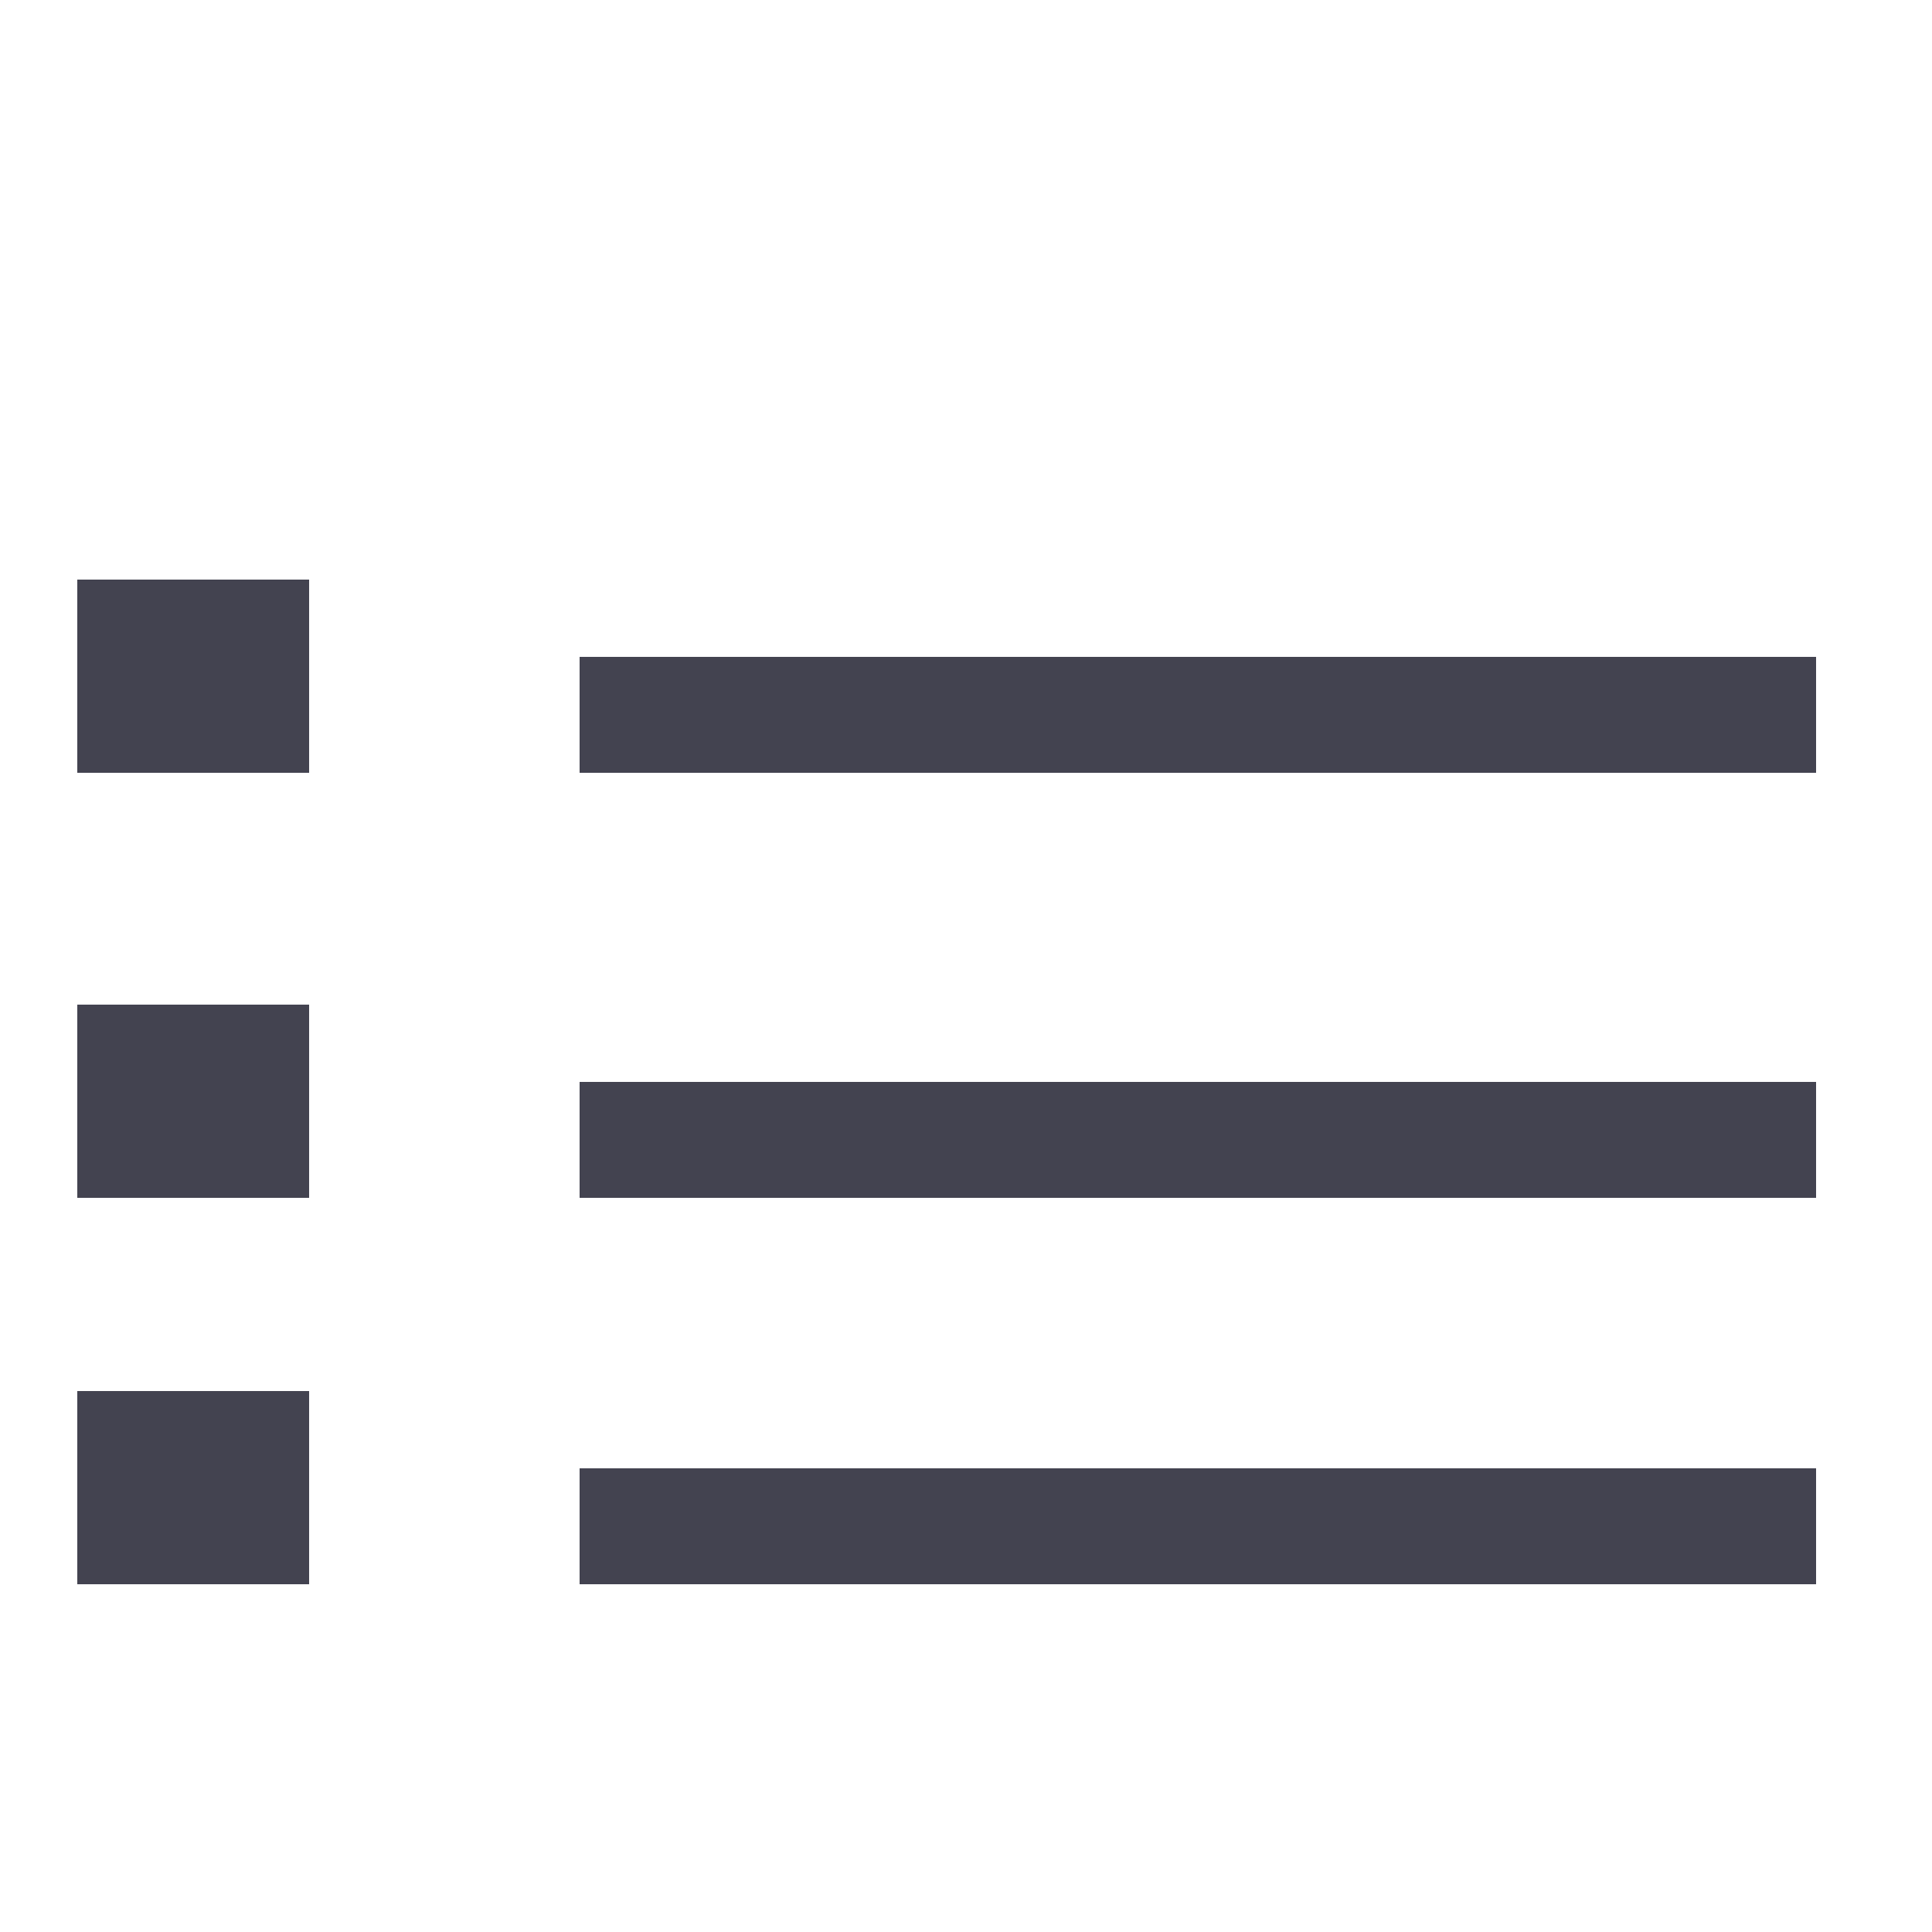
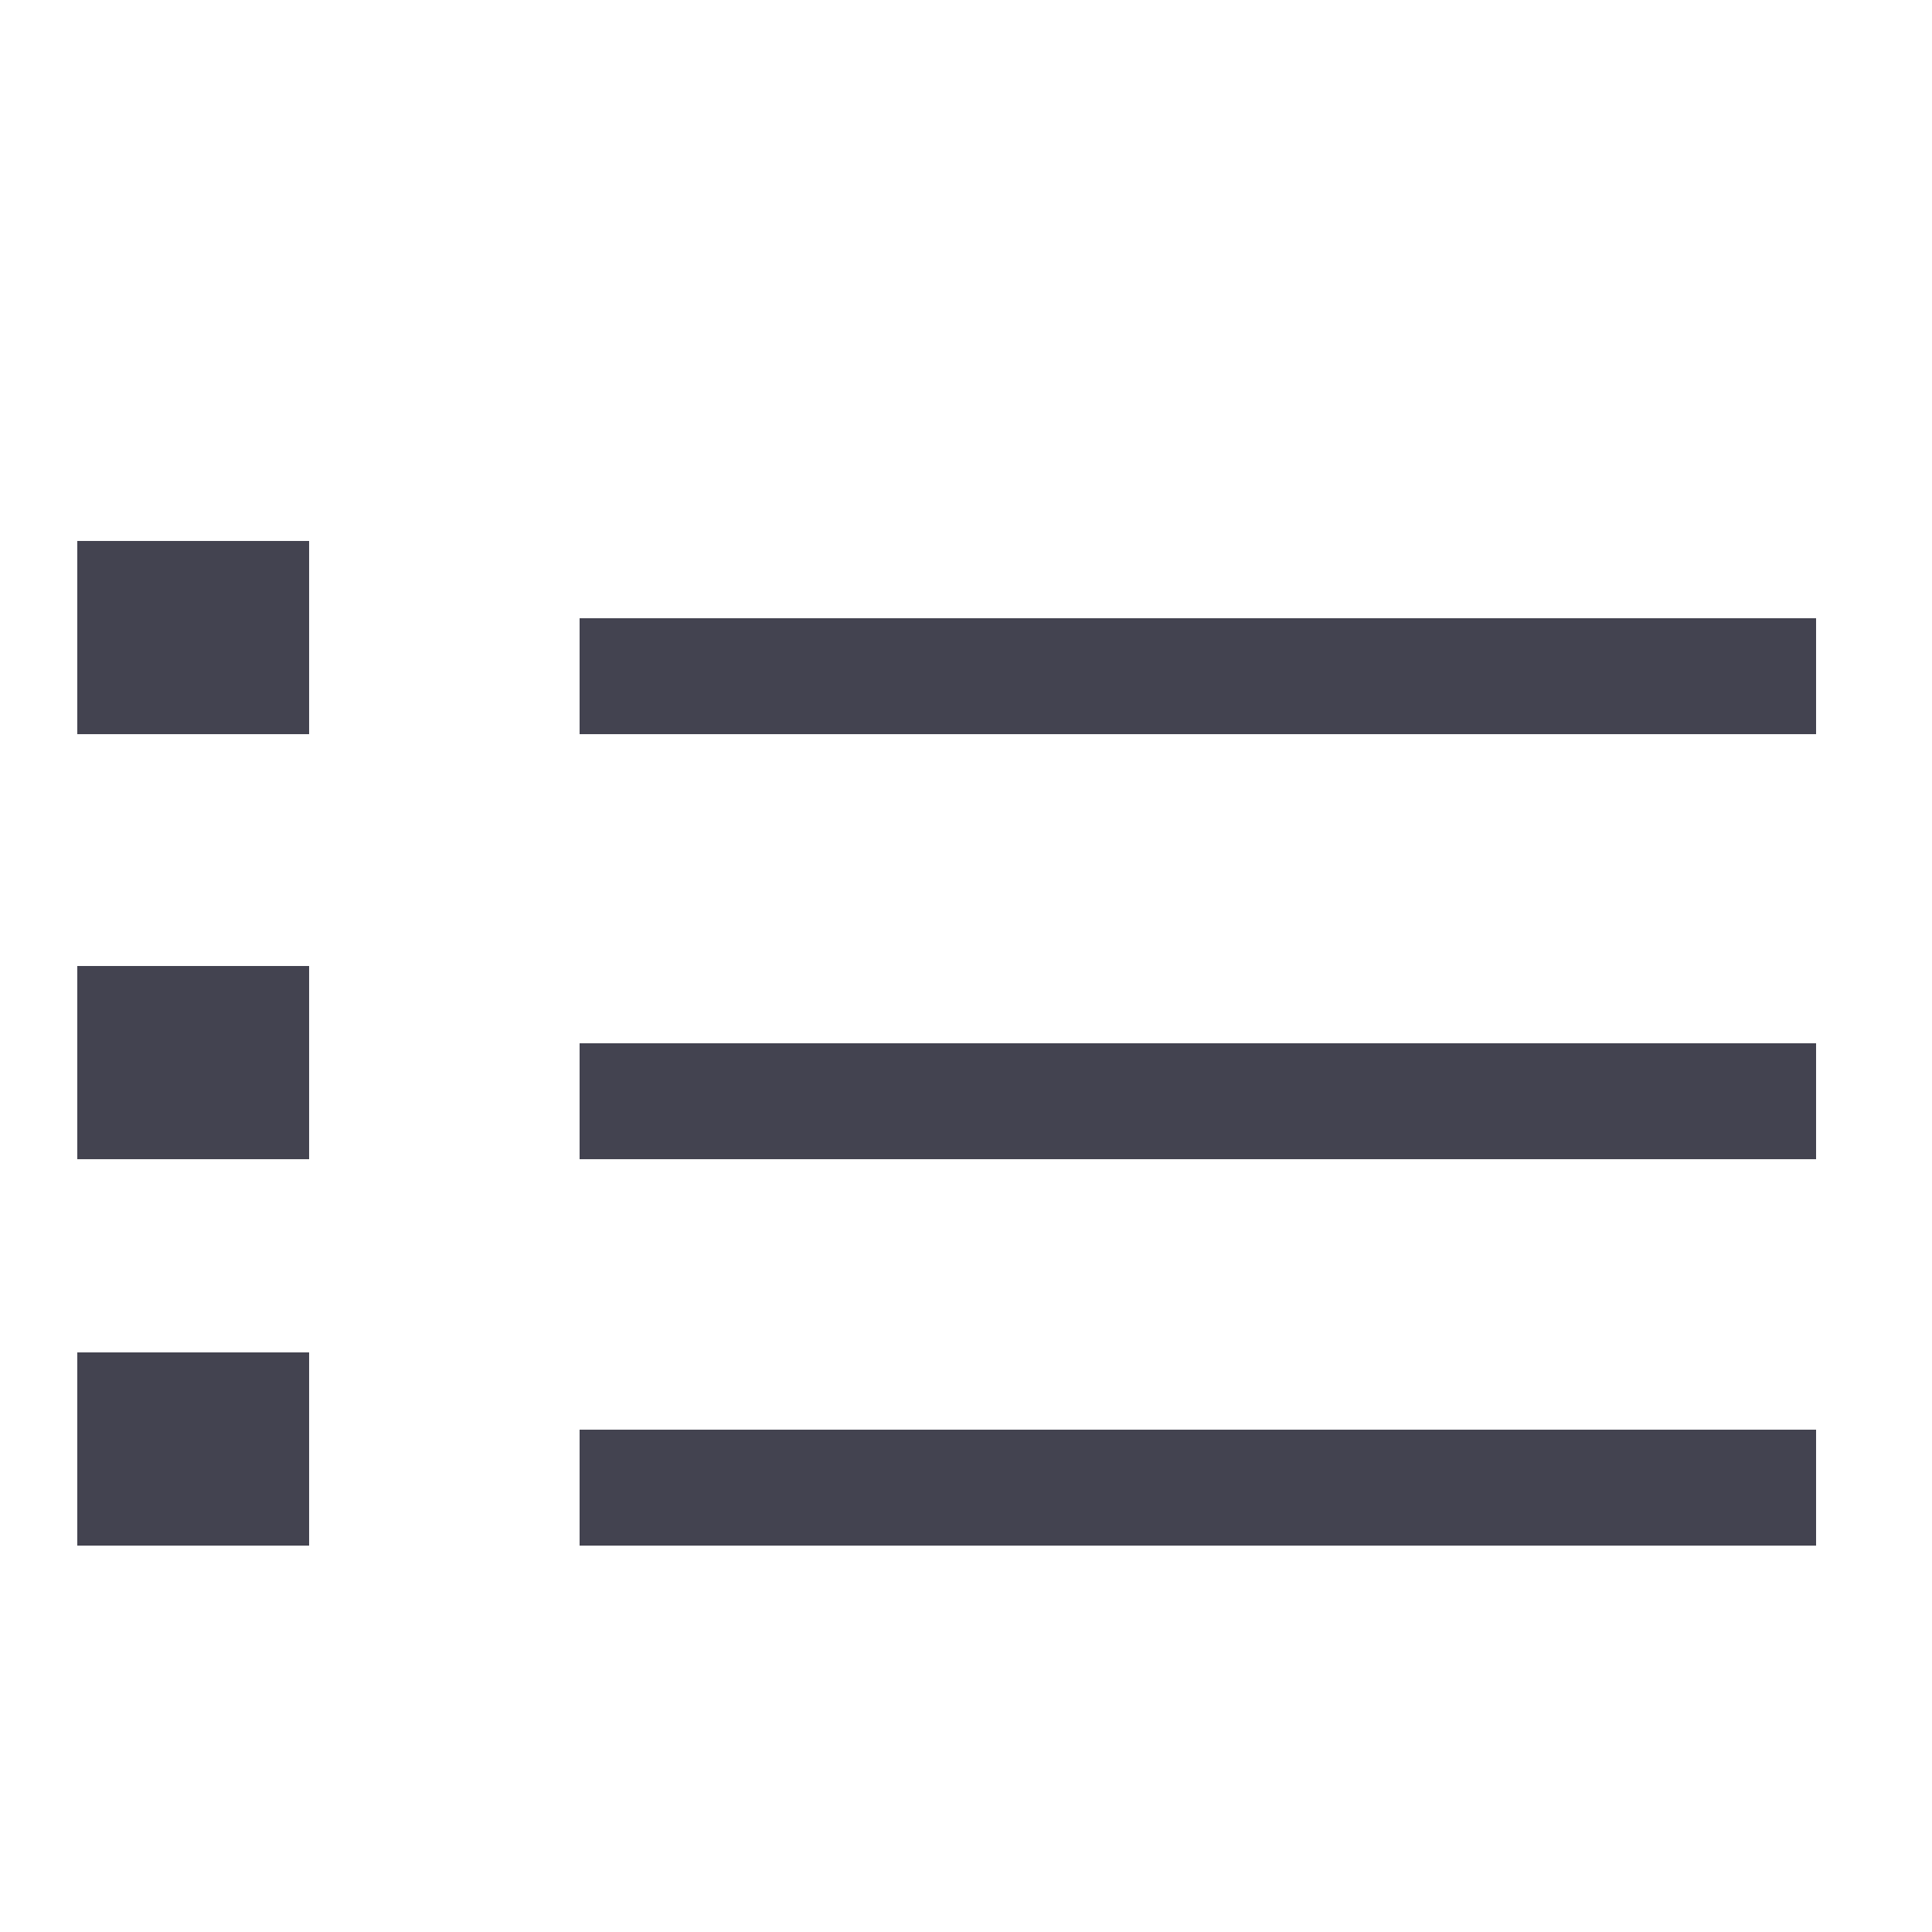
<svg xmlns="http://www.w3.org/2000/svg" width="1000" height="1000" id="svg11278" version="1.1">
  <defs id="defs11280" />
  <g id="layer1" transform="translate(0,-52.3622)">
    <g transform="translate(355,2034)" id="g16256" />
-     <rect y="612.362" x="300" height="60" width="640" id="rect13304" style="color:#000000;fill:#434350;fill-opacity:1;fill-rule:nonzero;stroke:none;stroke-width:3;marker:none;visibility:visible;display:inline;overflow:visible;enable-background:accumulate" />
-     <rect style="color:#000000;fill:#434350;fill-opacity:1;fill-rule:nonzero;stroke:none;stroke-width:3;marker:none;visibility:visible;display:inline;overflow:visible;enable-background:accumulate" id="rect13306" width="120" height="100" x="40" y="572.362" />
-     <rect style="color:#000000;fill:#434350;fill-opacity:1;fill-rule:nonzero;stroke:none;stroke-width:3;marker:none;visibility:visible;display:inline;overflow:visible;enable-background:accumulate" id="rect18163" width="640" height="60" x="300" y="392.362" />
-     <rect y="352.362" x="40" height="100" width="120" id="rect18165" style="color:#000000;fill:#434350;fill-opacity:1;fill-rule:nonzero;stroke:none;stroke-width:3;marker:none;visibility:visible;display:inline;overflow:visible;enable-background:accumulate" />
-     <rect style="color:#000000;fill:#434350;fill-opacity:1;fill-rule:nonzero;stroke:none;stroke-width:3;marker:none;visibility:visible;display:inline;overflow:visible;enable-background:accumulate" id="rect18167" width="640" height="60" x="300" y="812.362" />
-     <rect y="772.362" x="40" height="100" width="120" id="rect18169" style="color:#000000;fill:#434350;fill-opacity:1;fill-rule:nonzero;stroke:none;stroke-width:3;marker:none;visibility:visible;display:inline;overflow:visible;enable-background:accumulate" />
+     <rect y="592.362" x="300" height="60" width="640" id="rect13304" style="color:#000000;fill:#434350;fill-opacity:1;fill-rule:nonzero;stroke:none;stroke-width:3;marker:none;visibility:visible;display:inline;overflow:visible;enable-background:accumulate" />
+     <rect style="color:#000000;fill:#434350;fill-opacity:1;fill-rule:nonzero;stroke:none;stroke-width:3;marker:none;visibility:visible;display:inline;overflow:visible;enable-background:accumulate" id="rect13306" width="120" height="100" x="40" y="552.362" />
+     <rect style="color:#000000;fill:#434350;fill-opacity:1;fill-rule:nonzero;stroke:none;stroke-width:3;marker:none;visibility:visible;display:inline;overflow:visible;enable-background:accumulate" id="rect18163" width="640" height="60" x="300" y="372.362" />
+     <rect y="332.362" x="40" height="100" width="120" id="rect18165" style="color:#000000;fill:#434350;fill-opacity:1;fill-rule:nonzero;stroke:none;stroke-width:3;marker:none;visibility:visible;display:inline;overflow:visible;enable-background:accumulate" />
+     <rect style="color:#000000;fill:#434350;fill-opacity:1;fill-rule:nonzero;stroke:none;stroke-width:3;marker:none;visibility:visible;display:inline;overflow:visible;enable-background:accumulate" id="rect18167" width="640" height="60" x="300" y="792.362" />
+     <rect y="752.362" x="40" height="100" width="120" id="rect18169" style="color:#000000;fill:#434350;fill-opacity:1;fill-rule:nonzero;stroke:none;stroke-width:3;marker:none;visibility:visible;display:inline;overflow:visible;enable-background:accumulate" />
  </g>
</svg>
